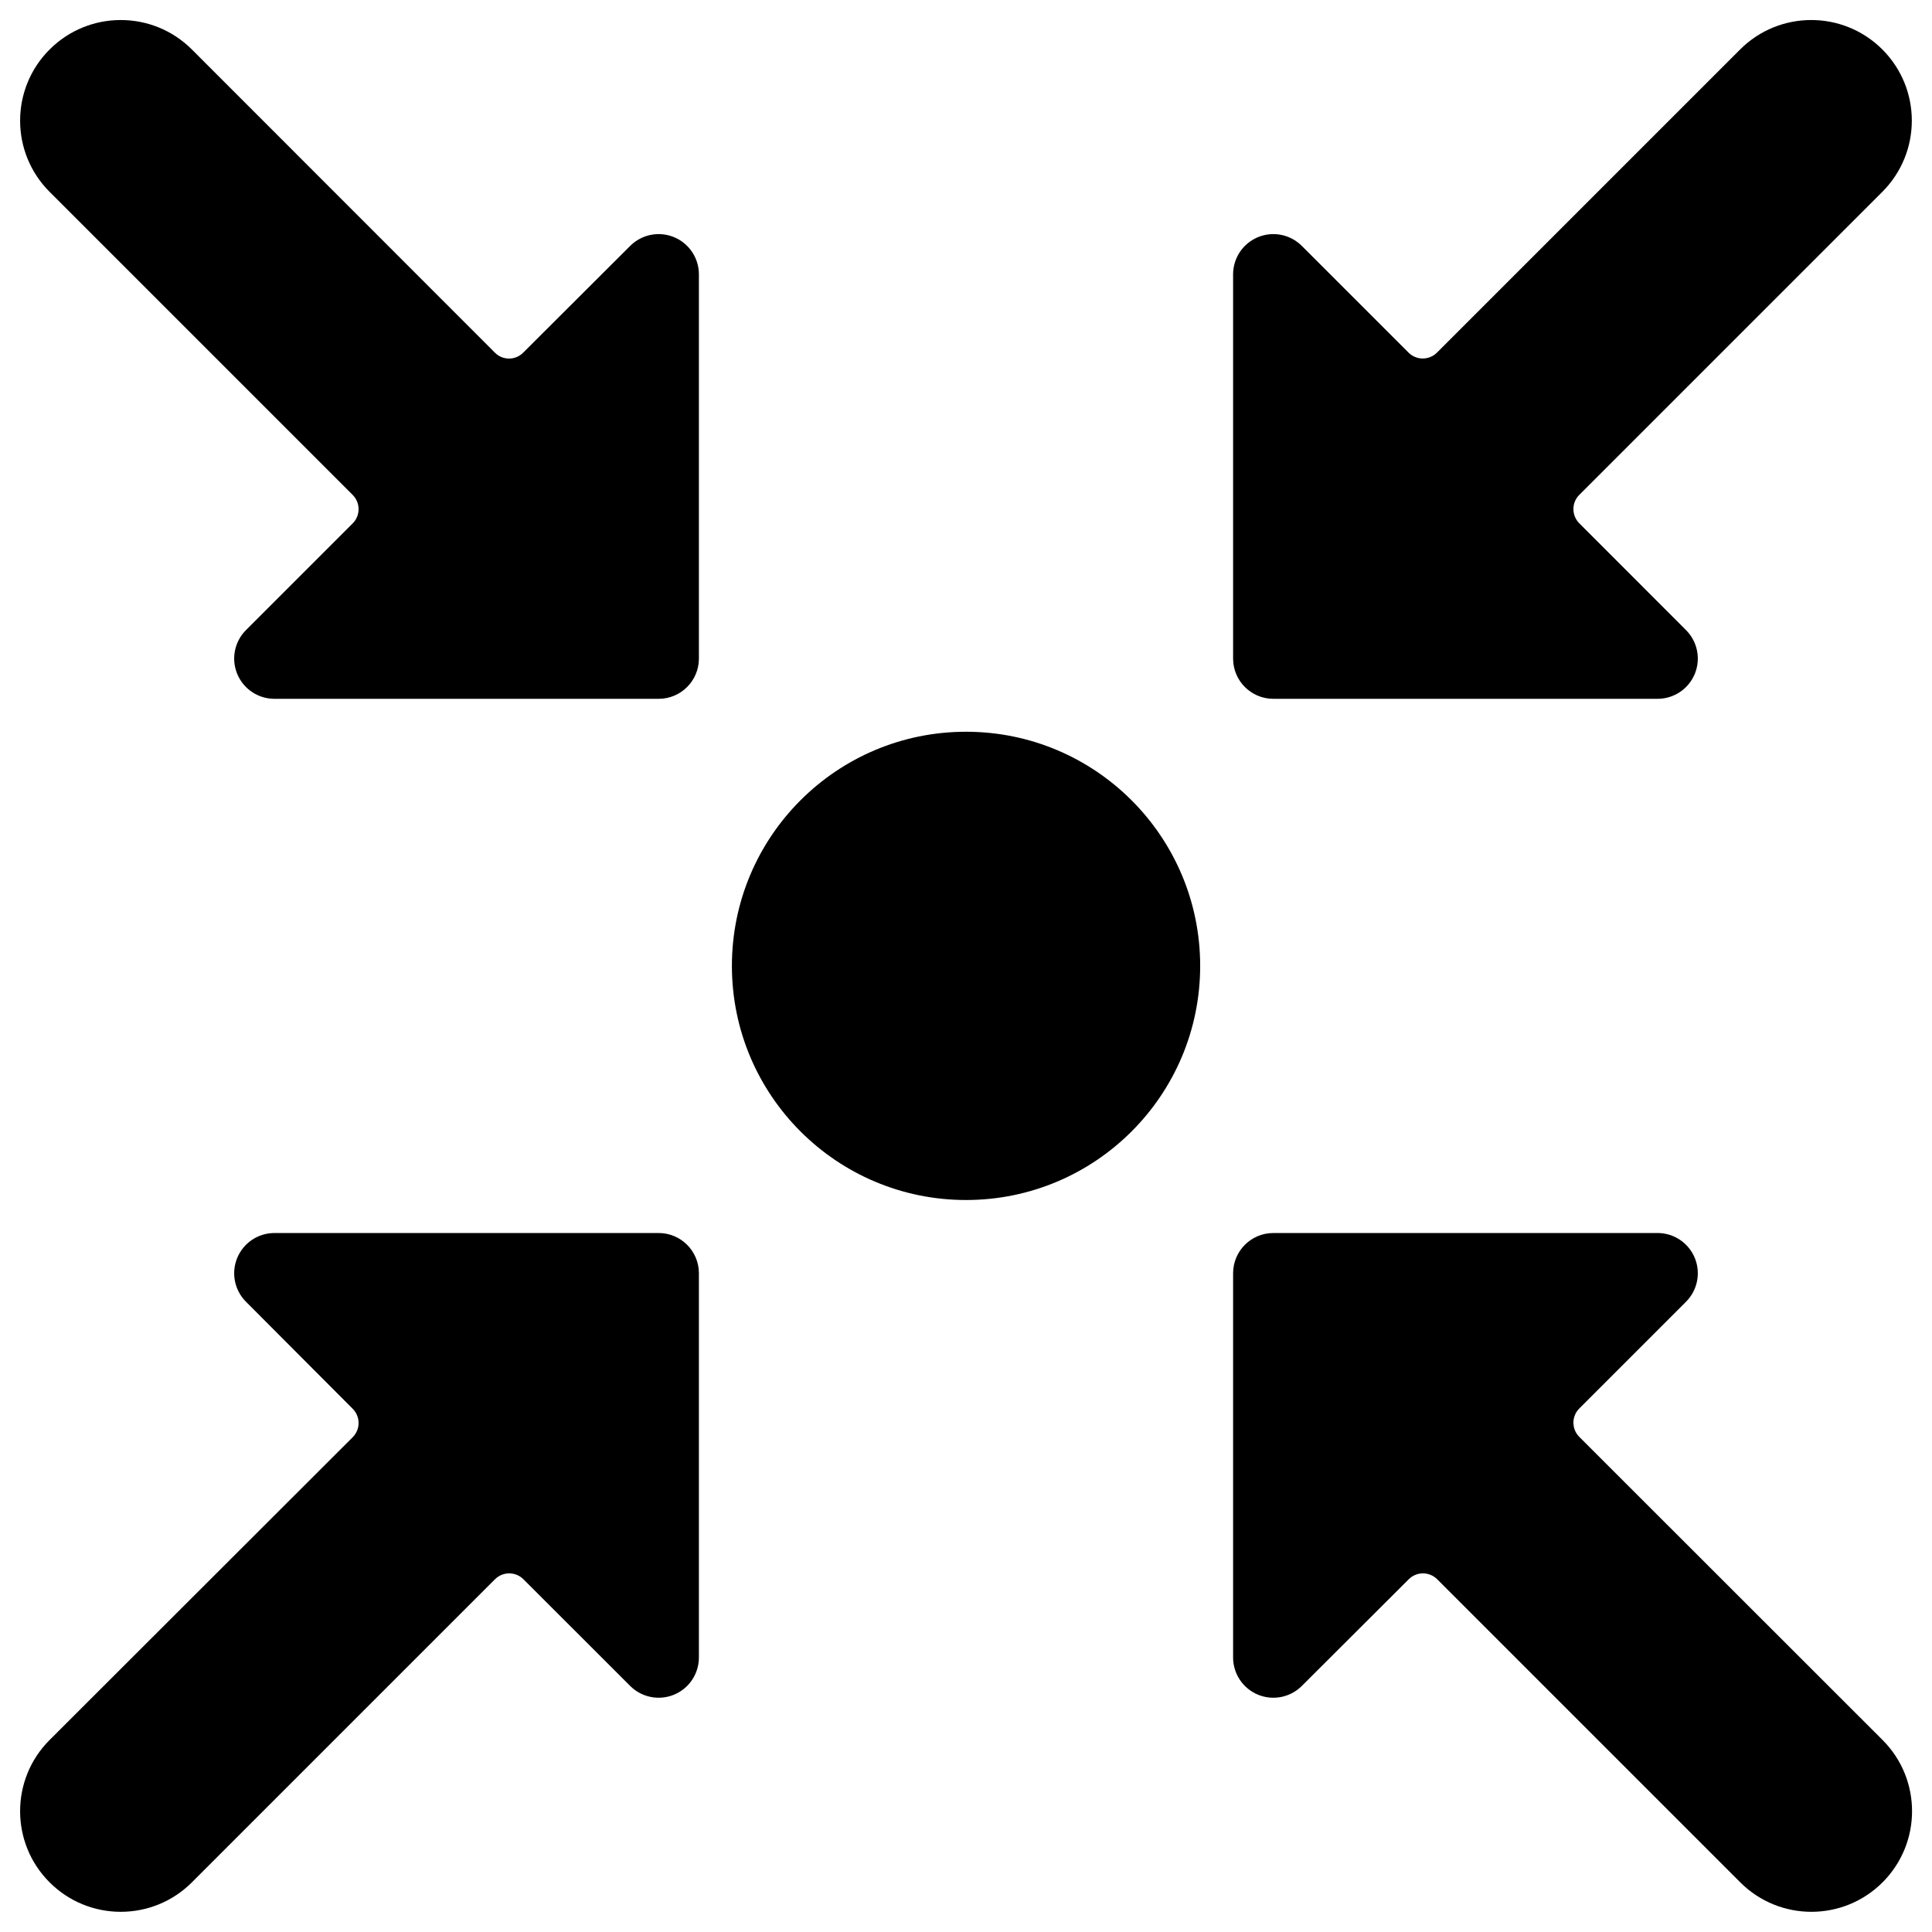
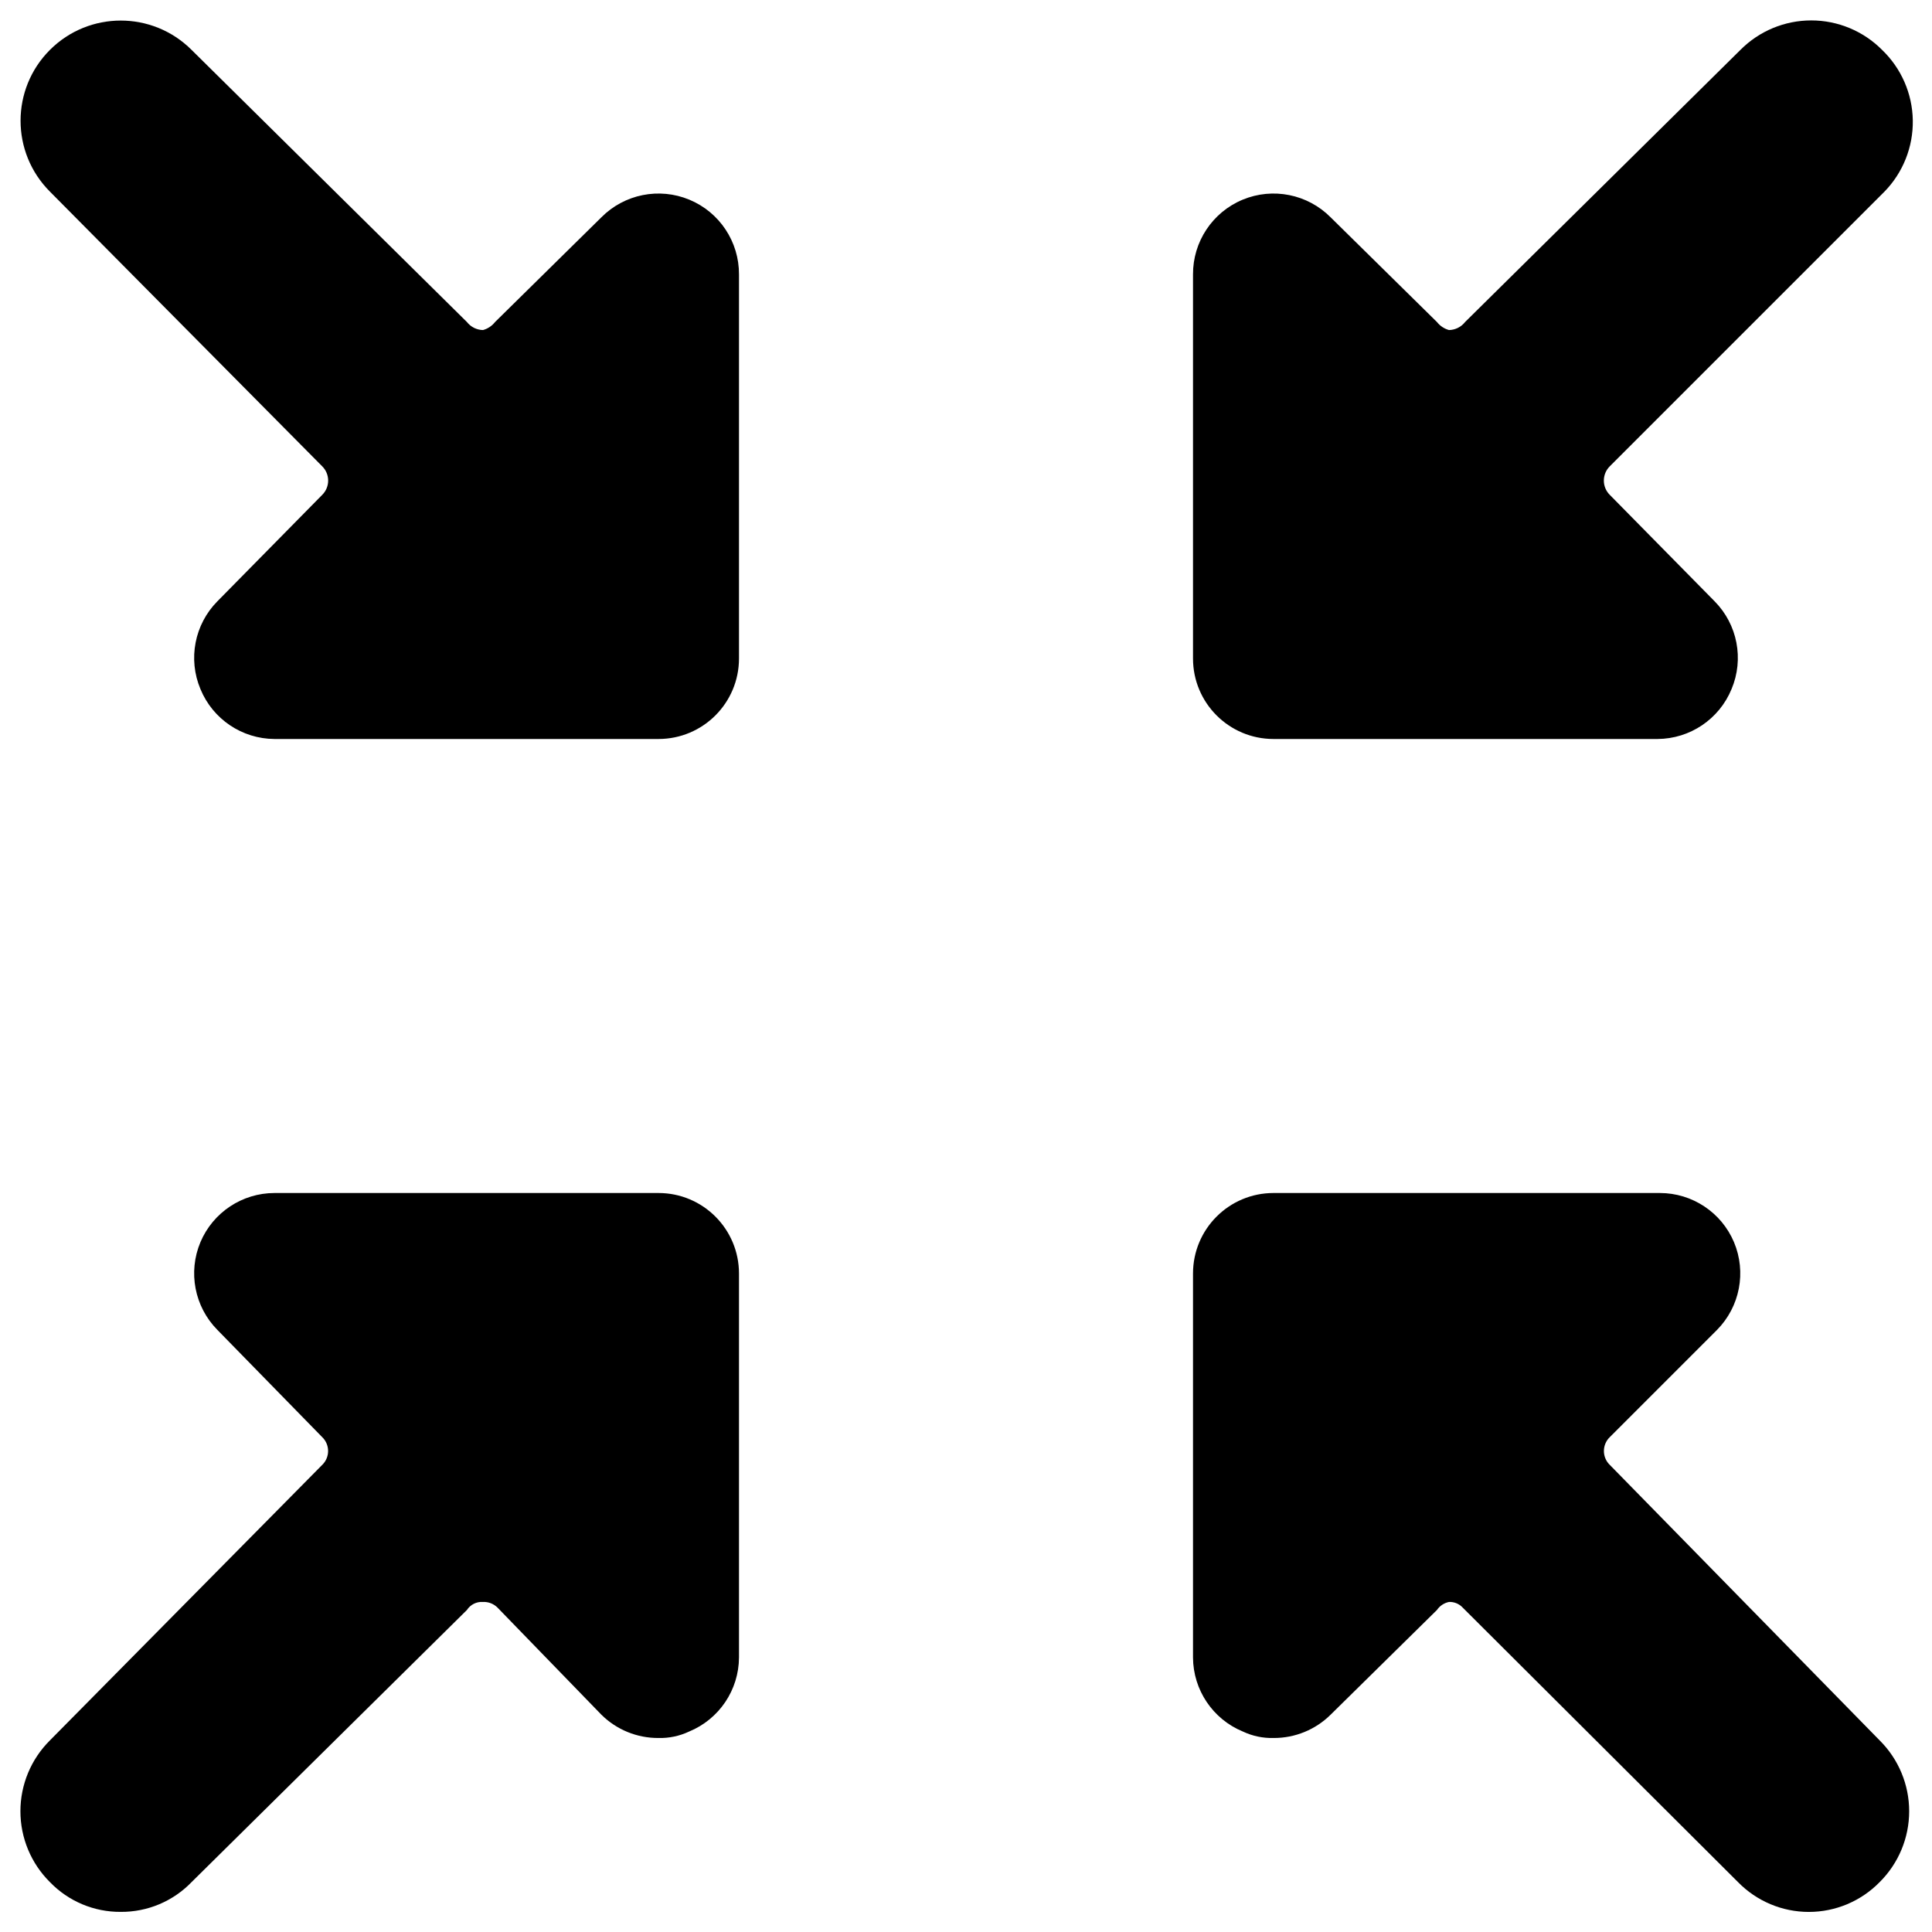
- <svg xmlns="http://www.w3.org/2000/svg" viewBox="0 0 24 24">
-   <path fill="currentColor" d="M23.384.615a1.25 1.25 0 0 0-1.768 0L17.851 4.38a.25.25 0 0 1-.354 0l-1.325-1.325a.5.5 0 0 0-.854.353v4.773a.5.5 0 0 0 .5.5h4.773a.5.5 0 0 0 .353-.854L19.618 6.5a.25.25 0 0 1 .001-.353l3.765-3.765a1.251 1.251 0 0 0 0-1.767zM.616 23.383a1.25 1.25 0 0 0 1.768 0l3.765-3.765a.25.25 0 0 1 .352-.001l.001.001 1.326 1.325a.5.5 0 0 0 .854-.353v-4.773a.5.5 0 0 0-.5-.5H3.409a.5.5 0 0 0-.353.854L4.381 17.5a.25.25 0 0 1 0 .354L.616 21.615a1.25 1.25 0 0 0 0 1.768zm15.011-2.331a.5.5 0 0 0 .545-.109l1.328-1.325a.25.25 0 0 1 .352-.001l.001.001 3.765 3.765a1.25 1.25 0 0 0 1.768-1.768l-3.767-3.765a.25.25 0 0 1 0-.354l1.325-1.325a.5.5 0 0 0-.353-.854h-4.773a.5.5 0 0 0-.5.5v4.773a.5.5 0 0 0 .309.462zM8.682 3.408a.5.5 0 0 0-.854-.353L6.5 4.38a.247.247 0 0 1-.349.004l-.004-.004L2.384.615A1.25 1.25 0 0 0 .616 2.383l3.765 3.765a.25.25 0 0 1 0 .354L3.056 7.827a.5.5 0 0 0 .353.854h4.773a.5.5 0 0 0 .5-.5V3.408zM12 9.09a2.908 2.908 0 1 1 .001 5.817A2.908 2.908 0 0 1 12 9.09z" />
+ <svg xmlns="http://www.w3.org/2000/svg" viewBox="0 0 24 24" id="Shrink-1--Streamline-Ultimate">
+   <g>
+     <path d="M23.38 0.62a1.24 1.24 0 0 0 -1.76 0L18.2 4a0.26 0.26 0 0 1 -0.2 0.1 0.29 0.29 0 0 1 -0.15 -0.1l-1.32 -1.3a1 1 0 0 0 -1.71 0.71v4.77a1 1 0 0 0 1 1h4.77a1 1 0 0 0 0.92 -0.62 1 1 0 0 0 -0.21 -1.09L20 6.15a0.25 0.25 0 0 1 0 -0.36l3.41 -3.41a1.24 1.24 0 0 0 -0.03 -1.76Z" fill="#000000" stroke-width="1" />
+     <path d="M0.62 23.38a1.21 1.21 0 0 0 0.88 0.37 1.21 1.21 0 0 0 0.88 -0.37L5.8 20a0.22 0.22 0 0 1 0.2 -0.1 0.24 0.24 0 0 1 0.18 0.07l1.29 1.33a1 1 0 0 0 0.71 0.29 0.84 0.84 0 0 0 0.38 -0.08 1 1 0 0 0 0.62 -0.92v-4.77a1 1 0 0 0 -1 -1H3.41a1 1 0 0 0 -0.92 0.61 1 1 0 0 0 0.21 1.09L4 17.85a0.24 0.24 0 0 1 0 0.35L0.62 21.62a1.24 1.24 0 0 0 0 1.76Z" fill="#000000" stroke-width="1" />
+     <path d="M14.82 20.59a1 1 0 0 0 0.62 0.92 0.84 0.84 0 0 0 0.38 0.08 1 1 0 0 0 0.71 -0.29l1.32 -1.3a0.24 0.24 0 0 1 0.15 -0.1 0.22 0.22 0 0 1 0.17 0.07l3.42 3.41a1.23 1.23 0 0 0 1.76 0 1.24 1.24 0 0 0 0 -1.76L20 18.2a0.24 0.24 0 0 1 0 -0.35l1.33 -1.33a1 1 0 0 0 0.21 -1.09 1 1 0 0 0 -0.92 -0.61h-4.8a1 1 0 0 0 -1 1Z" fill="#000000" stroke-width="1" />
+     <path d="M9.18 3.41a1 1 0 0 0 -1.71 -0.71L6.15 4a0.29 0.29 0 0 1 -0.15 0.1 0.26 0.26 0 0 1 -0.2 -0.1L2.38 0.62A1.24 1.24 0 0 0 0.62 2.38L4 5.79a0.25 0.25 0 0 1 0 0.36L2.7 7.47a1 1 0 0 0 -0.21 1.09 1 1 0 0 0 0.92 0.62h4.77a1 1 0 0 0 1 -1Z" fill="#000000" stroke-width="1" />
+   </g>
</svg>
